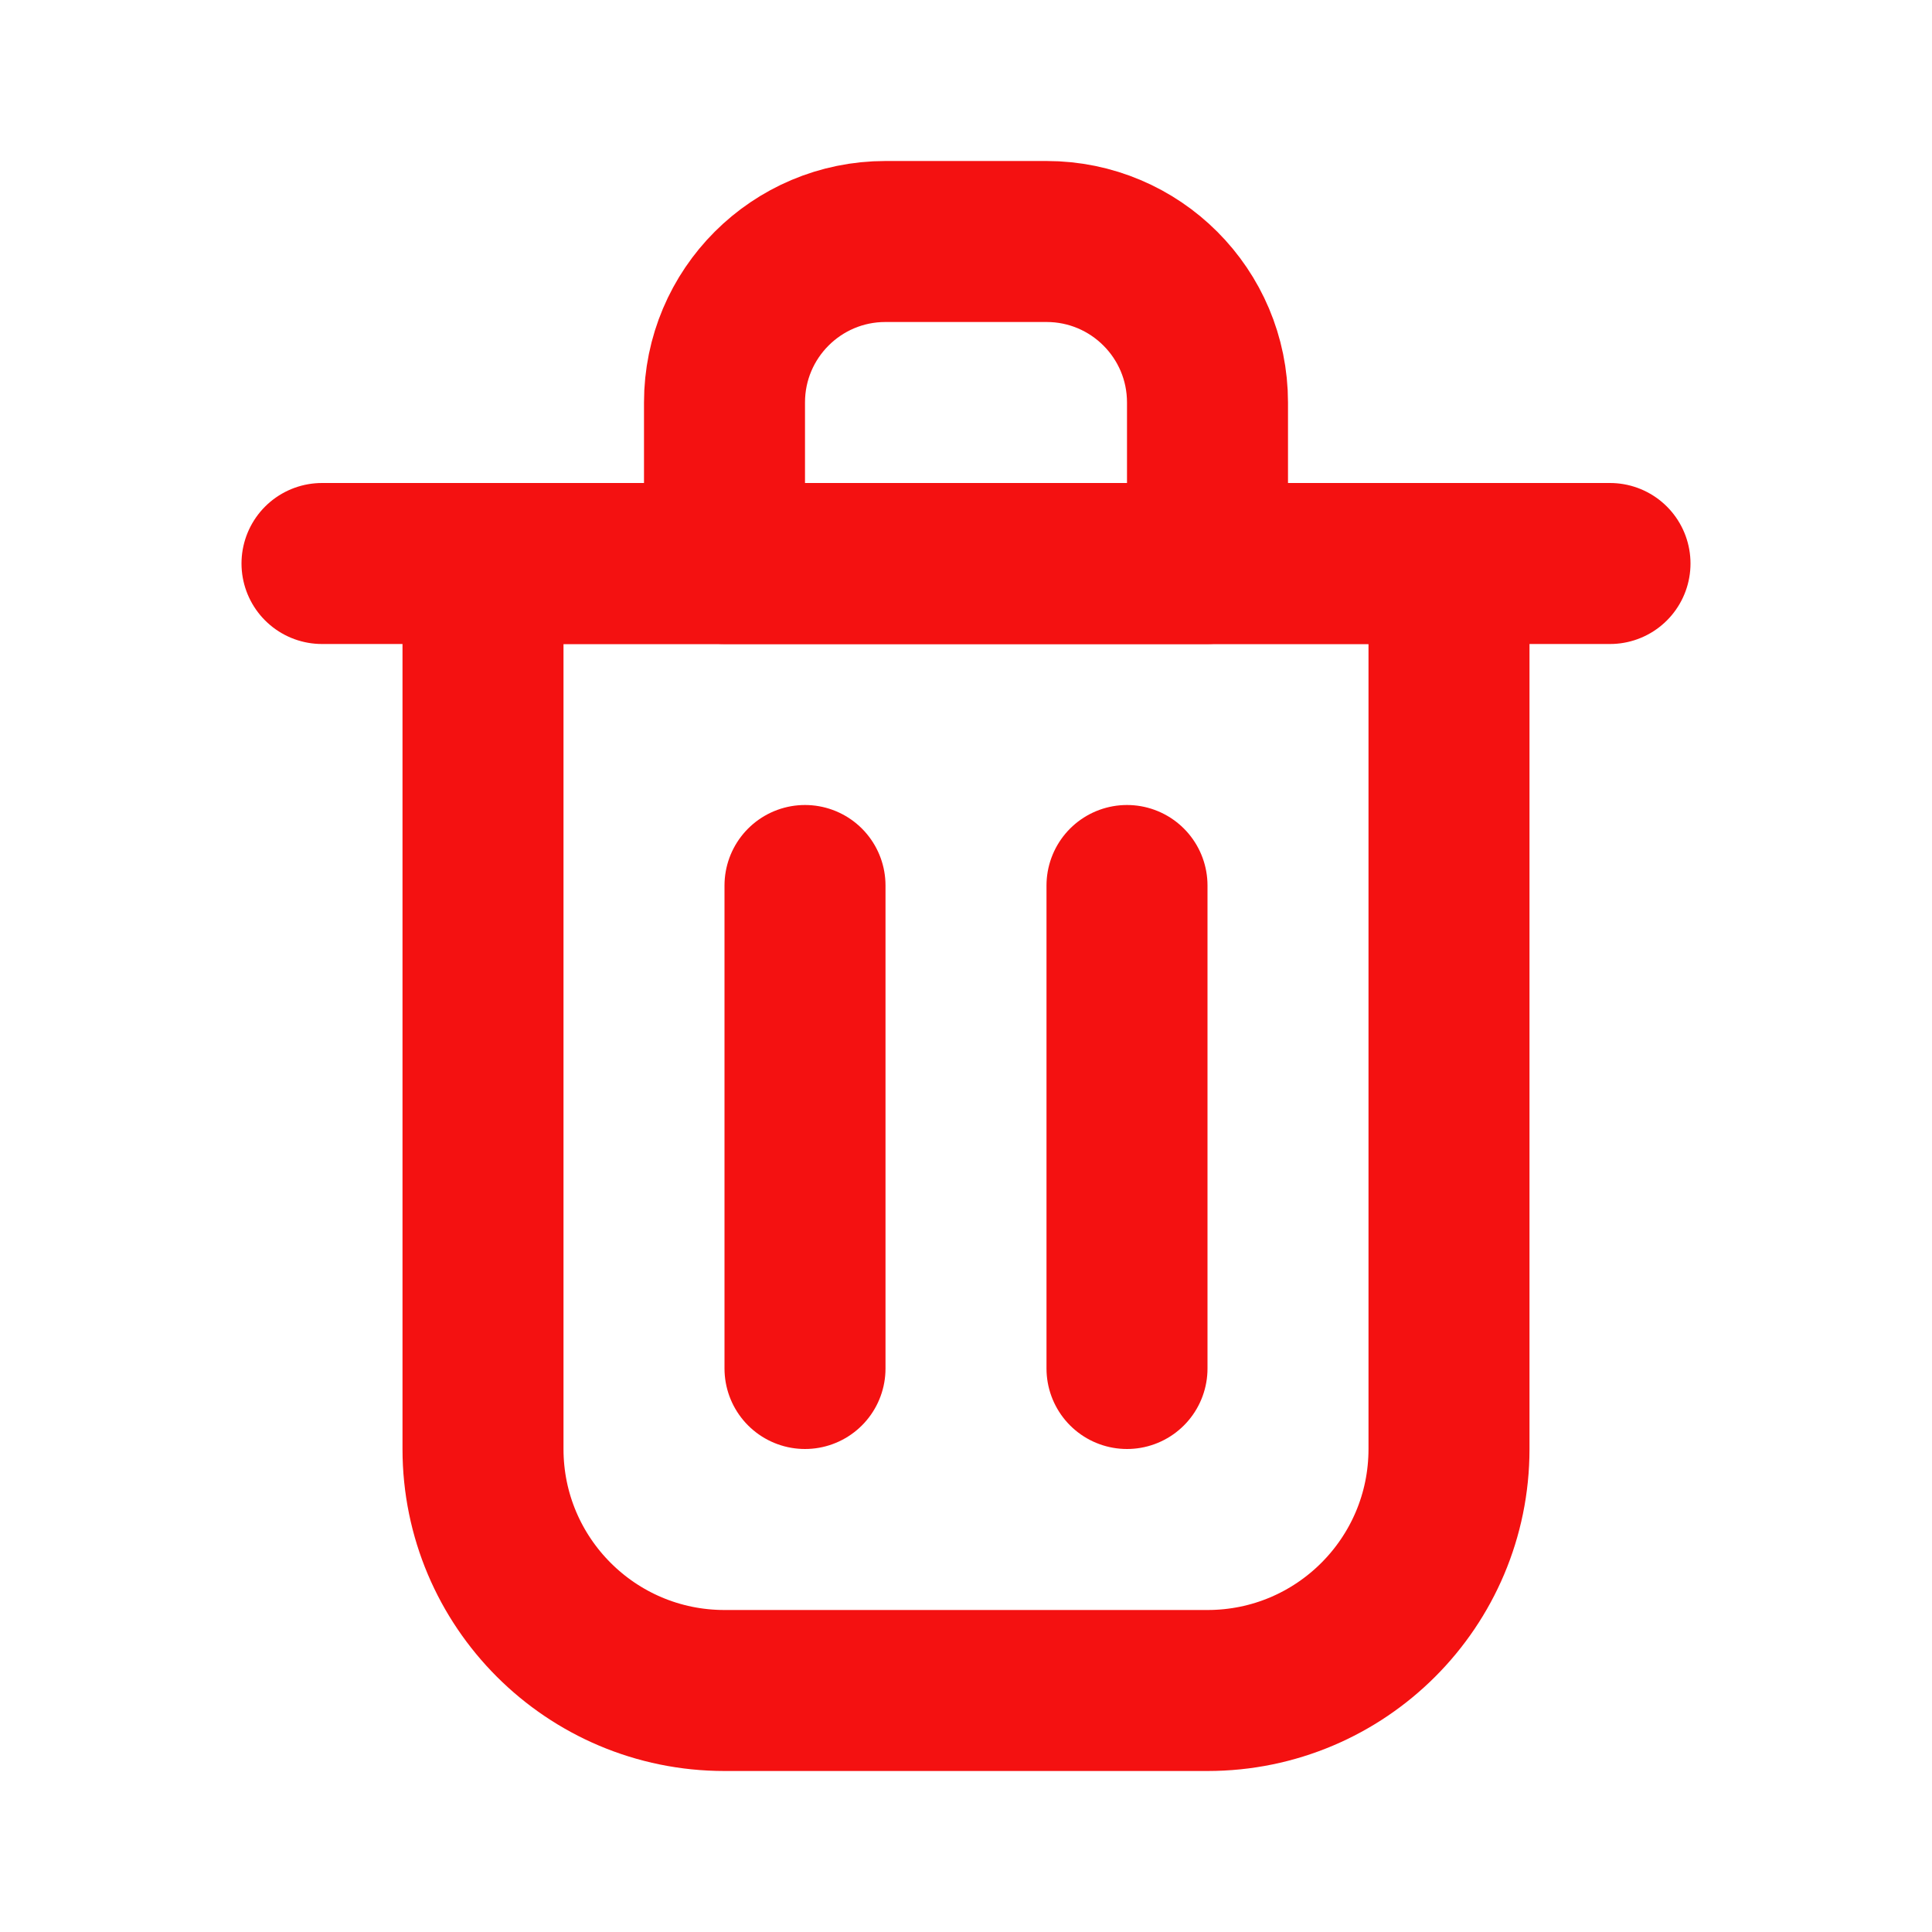
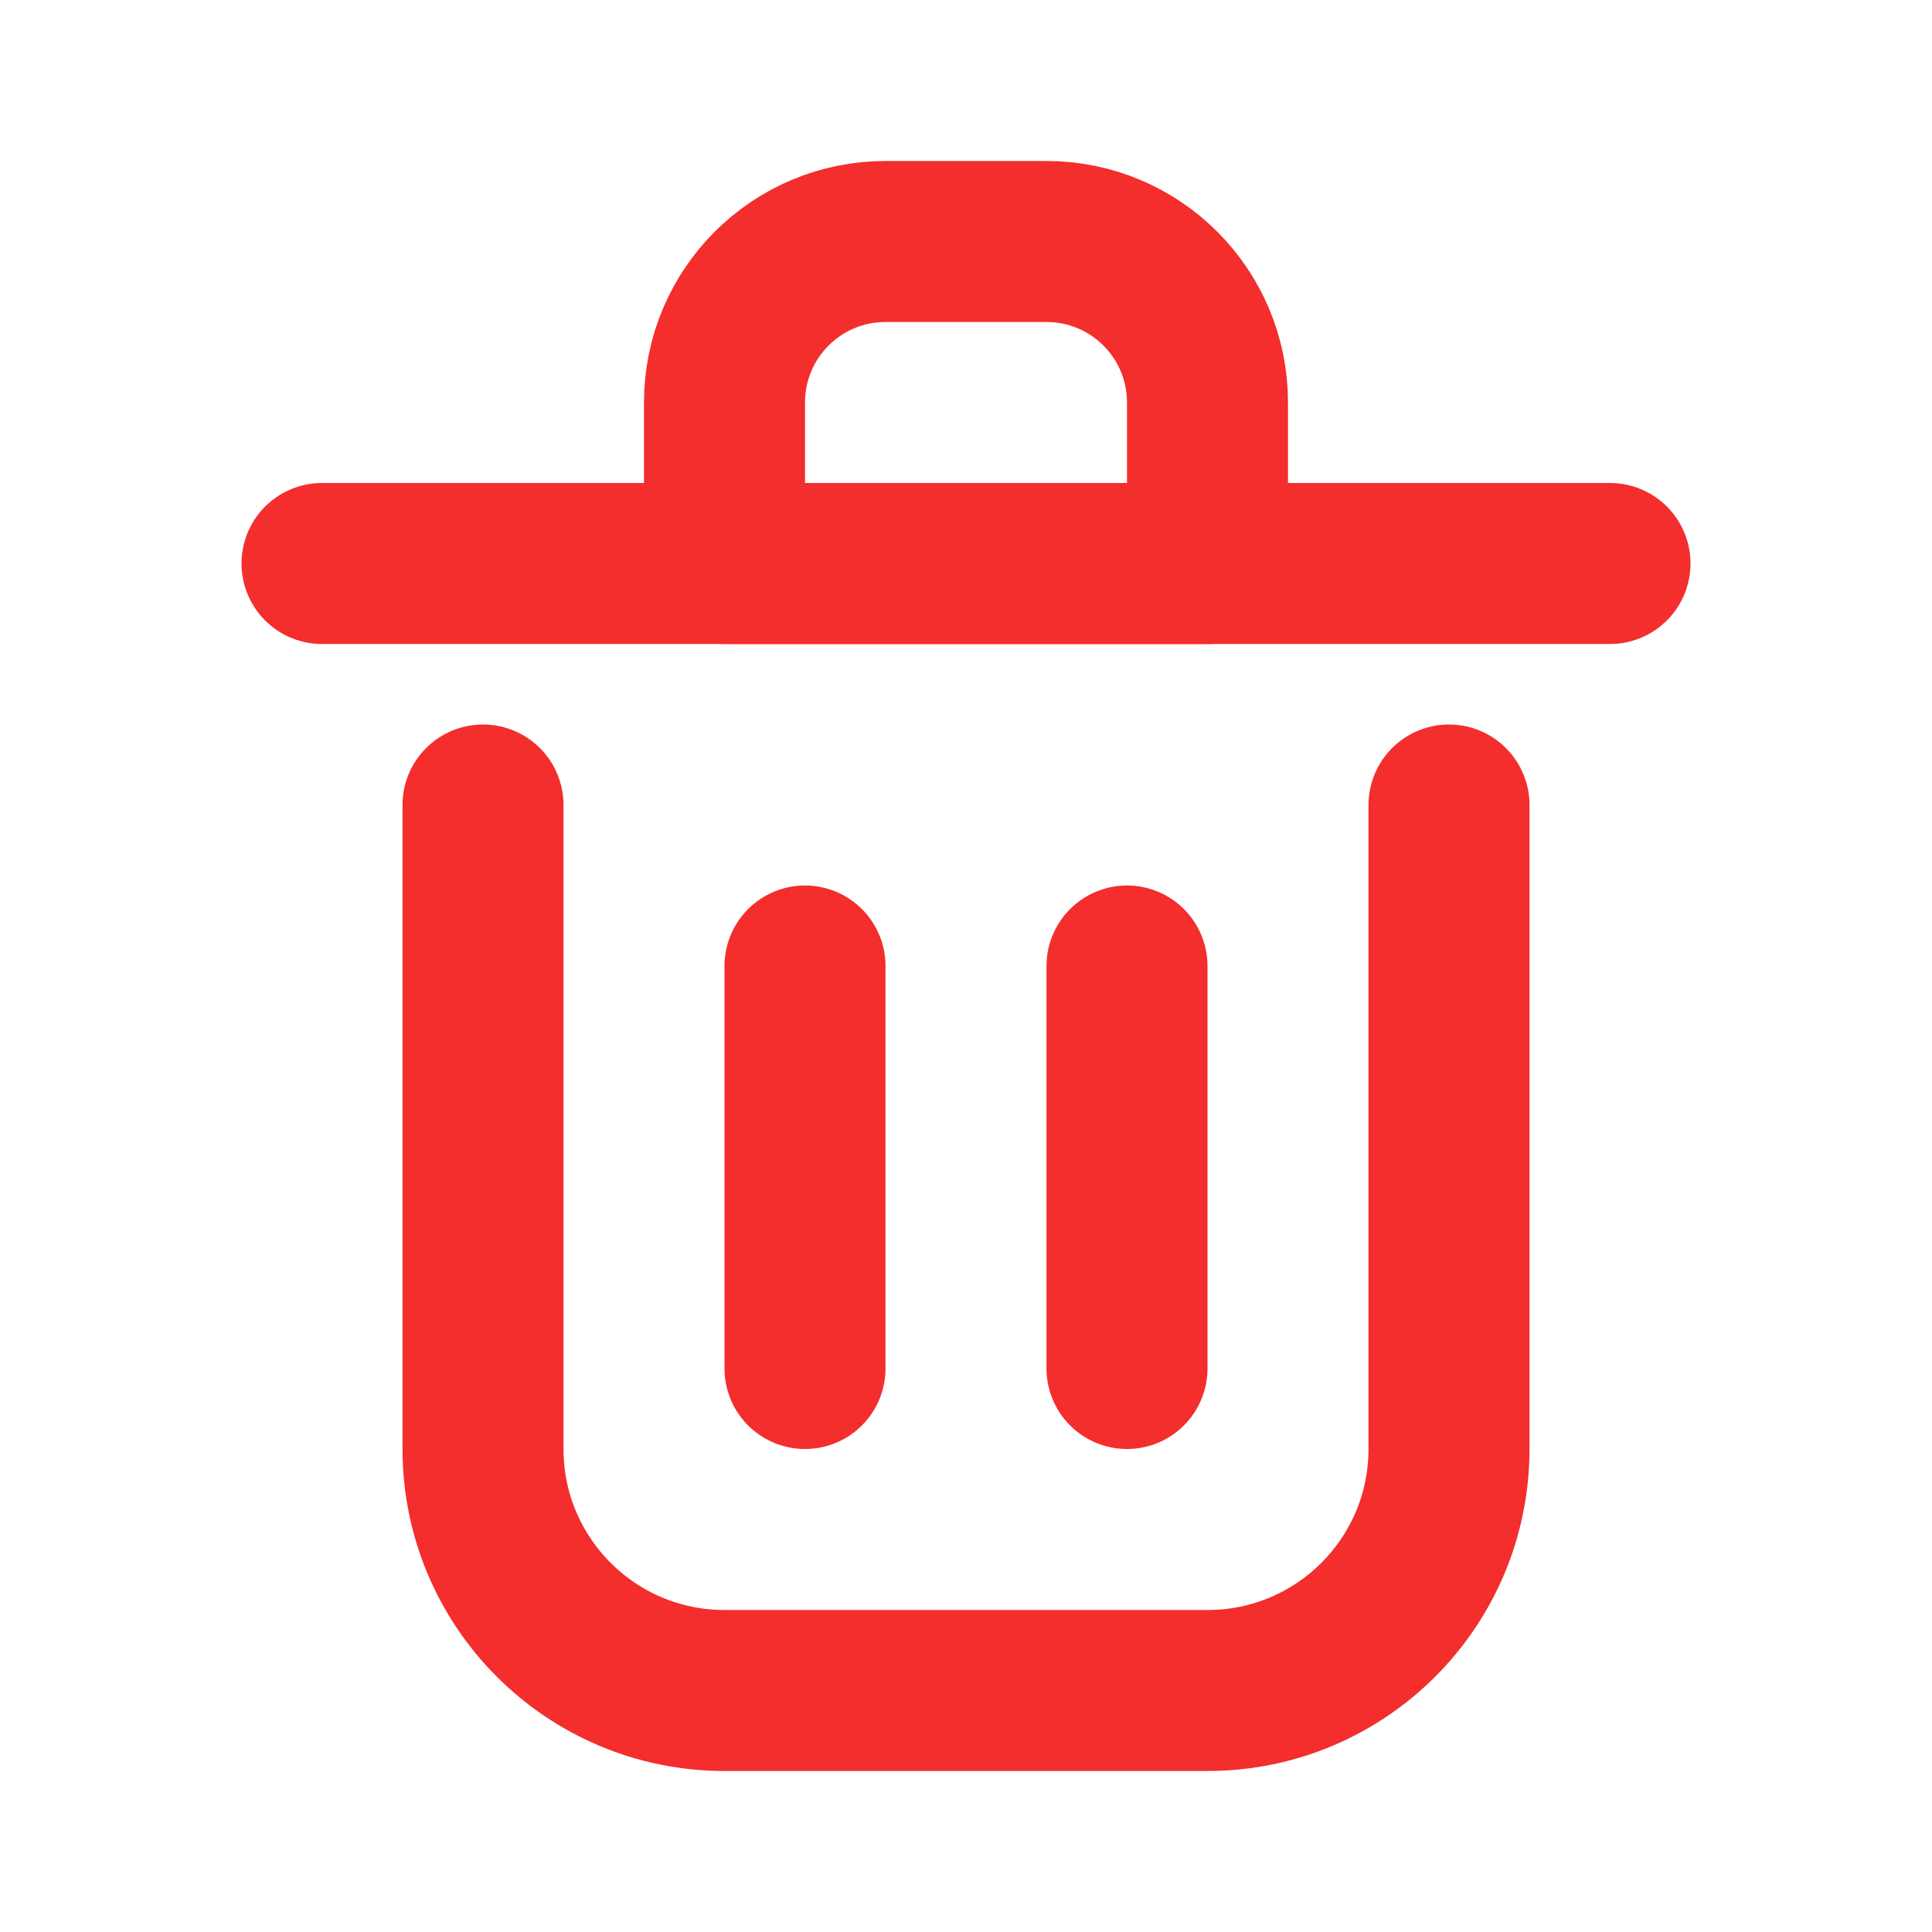
<svg xmlns="http://www.w3.org/2000/svg" width="800px" height="800px" viewBox="0 0 24 24" fill="none">
  <g id="SVGRepo_bgCarrier" stroke-width="0" />
  <g id="SVGRepo_tracerCarrier" stroke-linecap="round" stroke-linejoin="round" />
  <g id="SVGRepo_iconCarrier">
-     <path d="M10 11V17" stroke="#F41111" stroke-width="2" stroke-linecap="round" stroke-linejoin="round" />
-     <path d="M14 11V17" stroke="#F41111" stroke-width="2" stroke-linecap="round" stroke-linejoin="round" />
-     <path d="M4 7H20" stroke="#F41111" stroke-width="2" stroke-linecap="round" stroke-linejoin="round" />
-     <path d="M6 7H12H18V18C18 19.657 16.657 21 15 21H9C7.343 21 6 19.657 6 18V7Z" stroke="#F41111" stroke-width="2" stroke-linecap="round" stroke-linejoin="round" />
-     <path d="M9 5C9 3.895 9.895 3 11 3H13C14.105 3 15 3.895 15 5V7H9V5Z" stroke="#F41111" stroke-width="2" stroke-linecap="round" stroke-linejoin="round" />
+     <path d="M10 12V17" stroke="#F42D2D" stroke-width="2" stroke-linecap="round" stroke-linejoin="round" />
+     <path d="M14 12V17" stroke="#F42D2D" stroke-width="2" stroke-linecap="round" stroke-linejoin="round" />
+     <path d="M4 7H20" stroke="#F42D2D" stroke-width="2" stroke-linecap="round" stroke-linejoin="round" />
+     <path d="M6 10V18C6 19.657 7.343 21 9 21H15C16.657 21 18 19.657 18 18V10" stroke="#F42D2D" stroke-width="2" stroke-linecap="round" stroke-linejoin="round" />
+     <path d="M9 5C9 3.895 9.895 3 11 3H13C14.105 3 15 3.895 15 5V7H9V5Z" stroke="#F42D2D" stroke-width="2" stroke-linecap="round" stroke-linejoin="round" />
  </g>
</svg>
